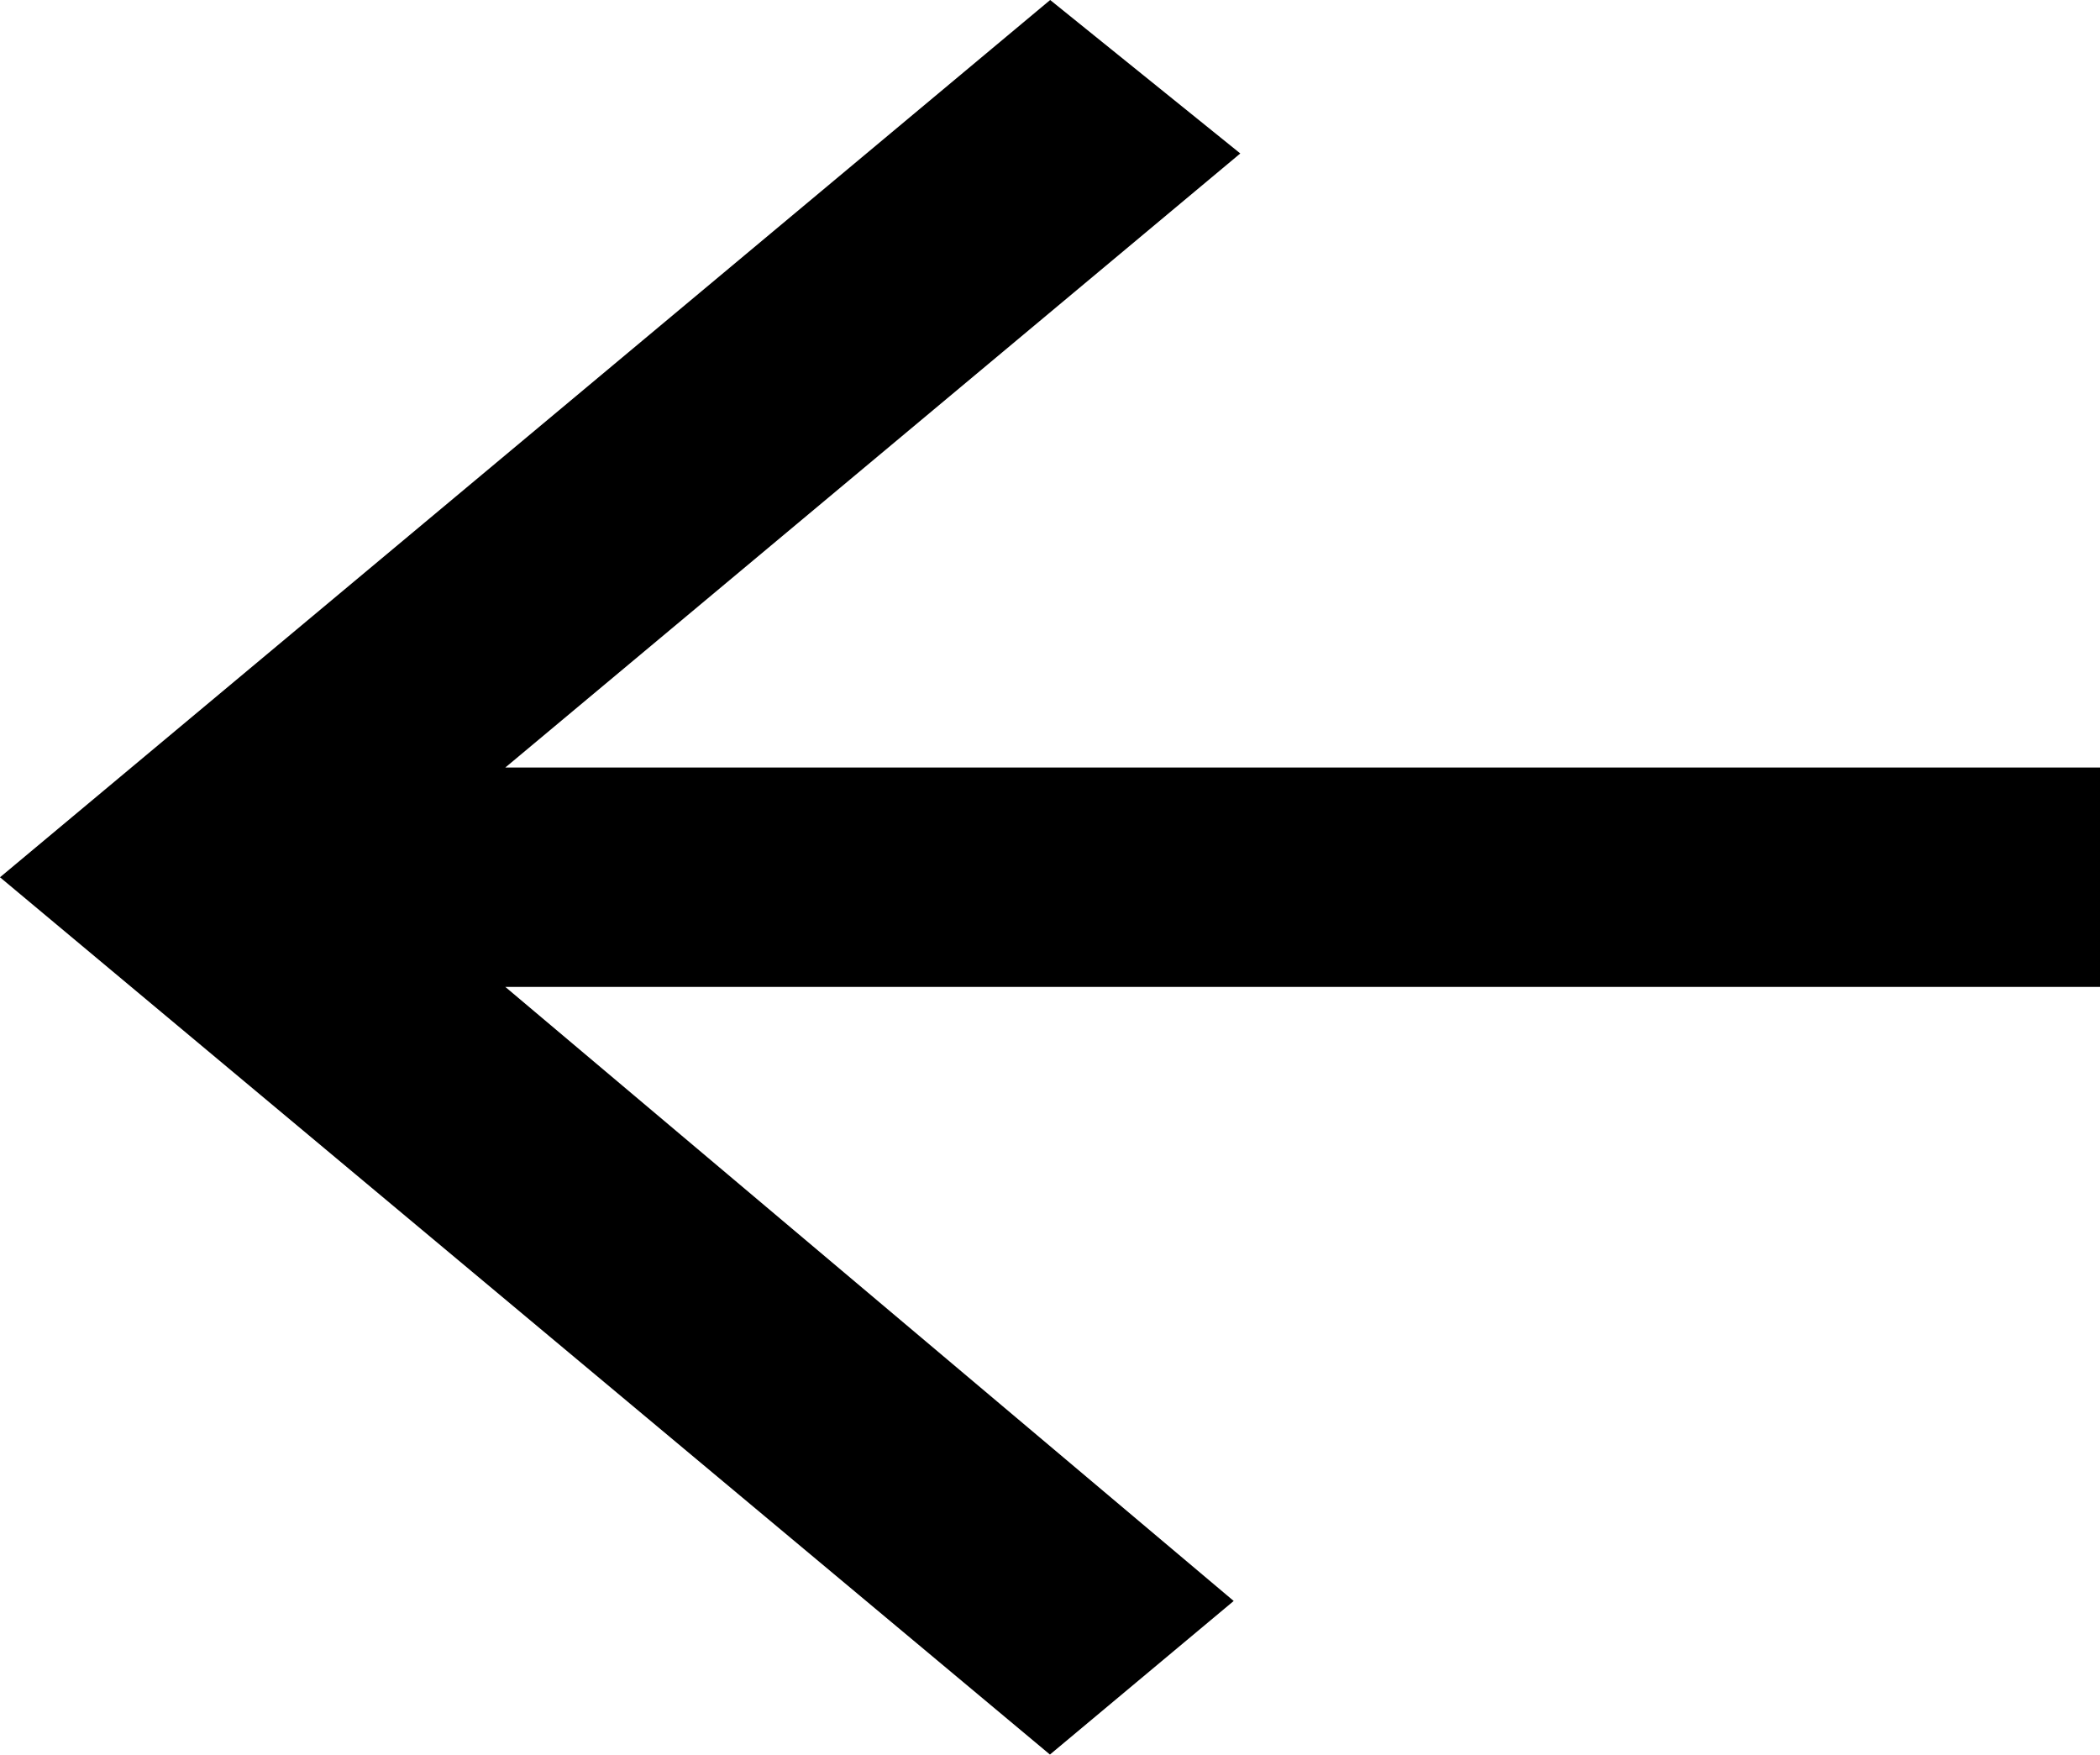
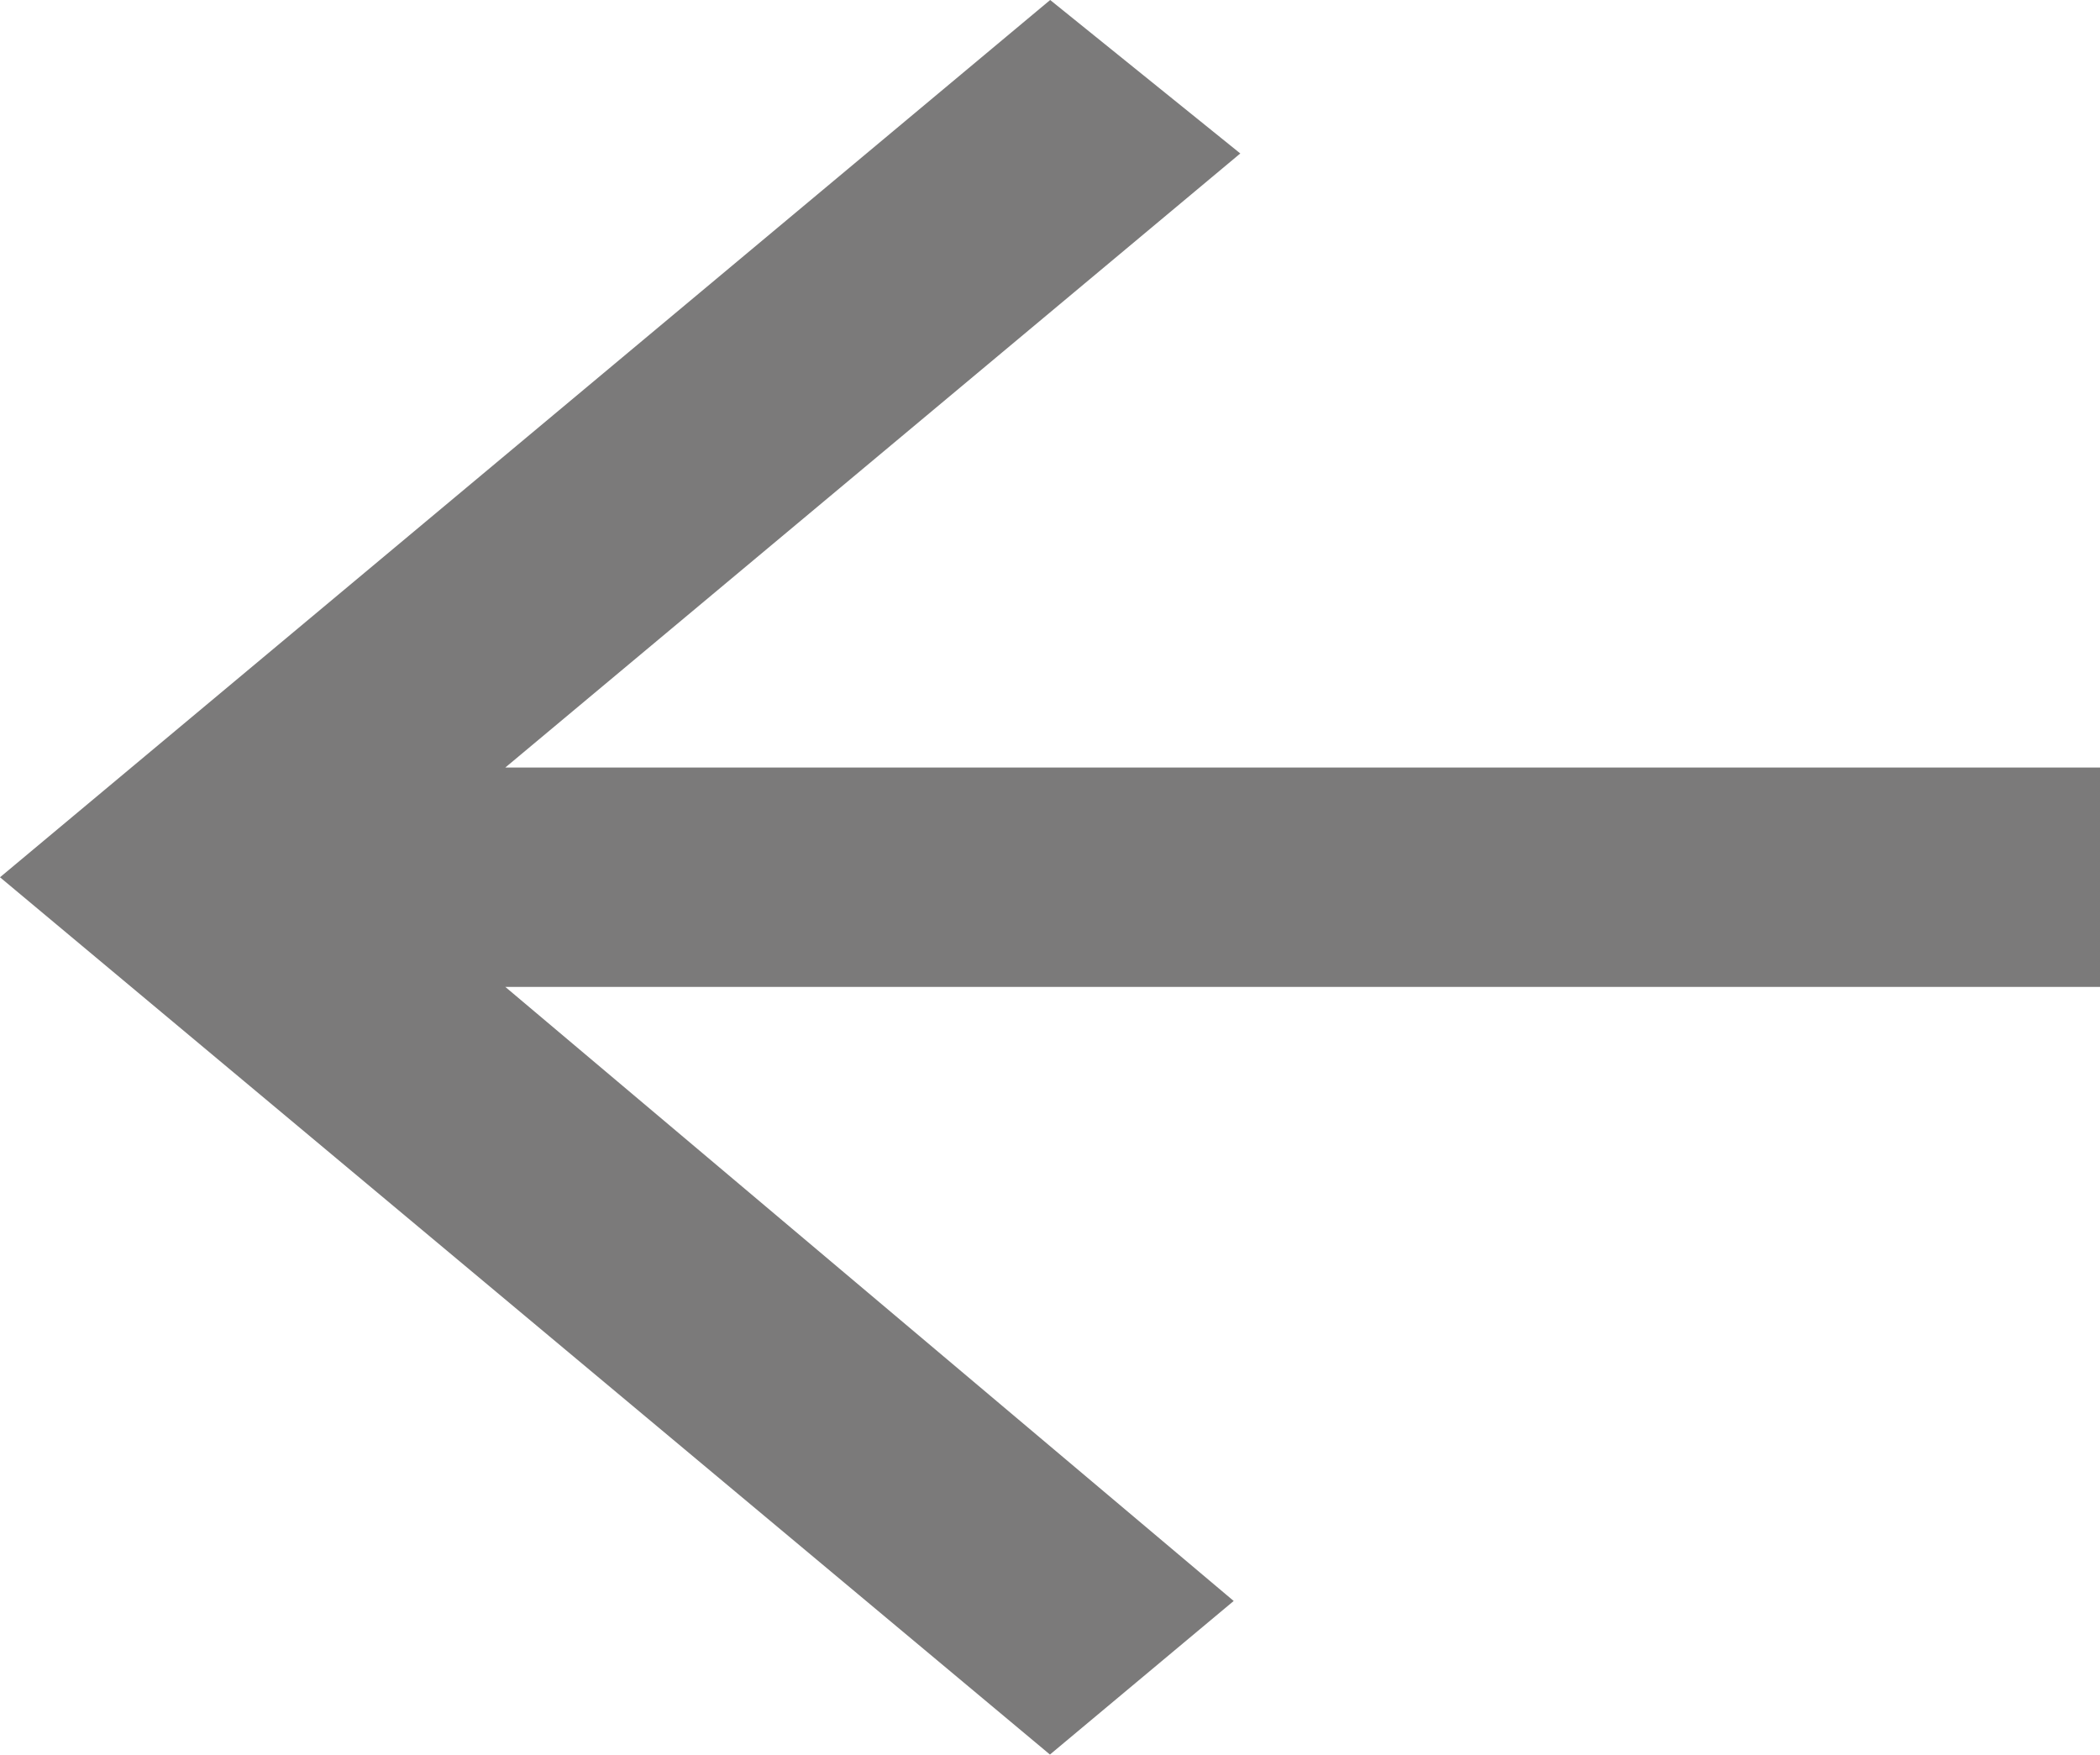
<svg xmlns="http://www.w3.org/2000/svg" width="18.777" height="15.686" viewBox="0 0 18.777 15.686">
-   <path id="Icon_ionic-md-arrow-back" data-name="Icon ionic-md-arrow-back" d="M24.754,12.839H10.495l6.572-5.49-1.7-1.372L5.977,13.82l9.388,7.843,1.643-1.373L10.495,14.8H24.754Z" transform="translate(-5.977 -5.977)" />
+   <path id="Icon_ionic-md-arrow-back" data-name="Icon ionic-md-arrow-back" d="M24.754,12.839H10.495l6.572-5.49-1.7-1.372L5.977,13.82l9.388,7.843,1.643-1.373L10.495,14.8H24.754Z" transform="translate(-5.977 -5.977)" fill="#7b7a7a" />
</svg>
